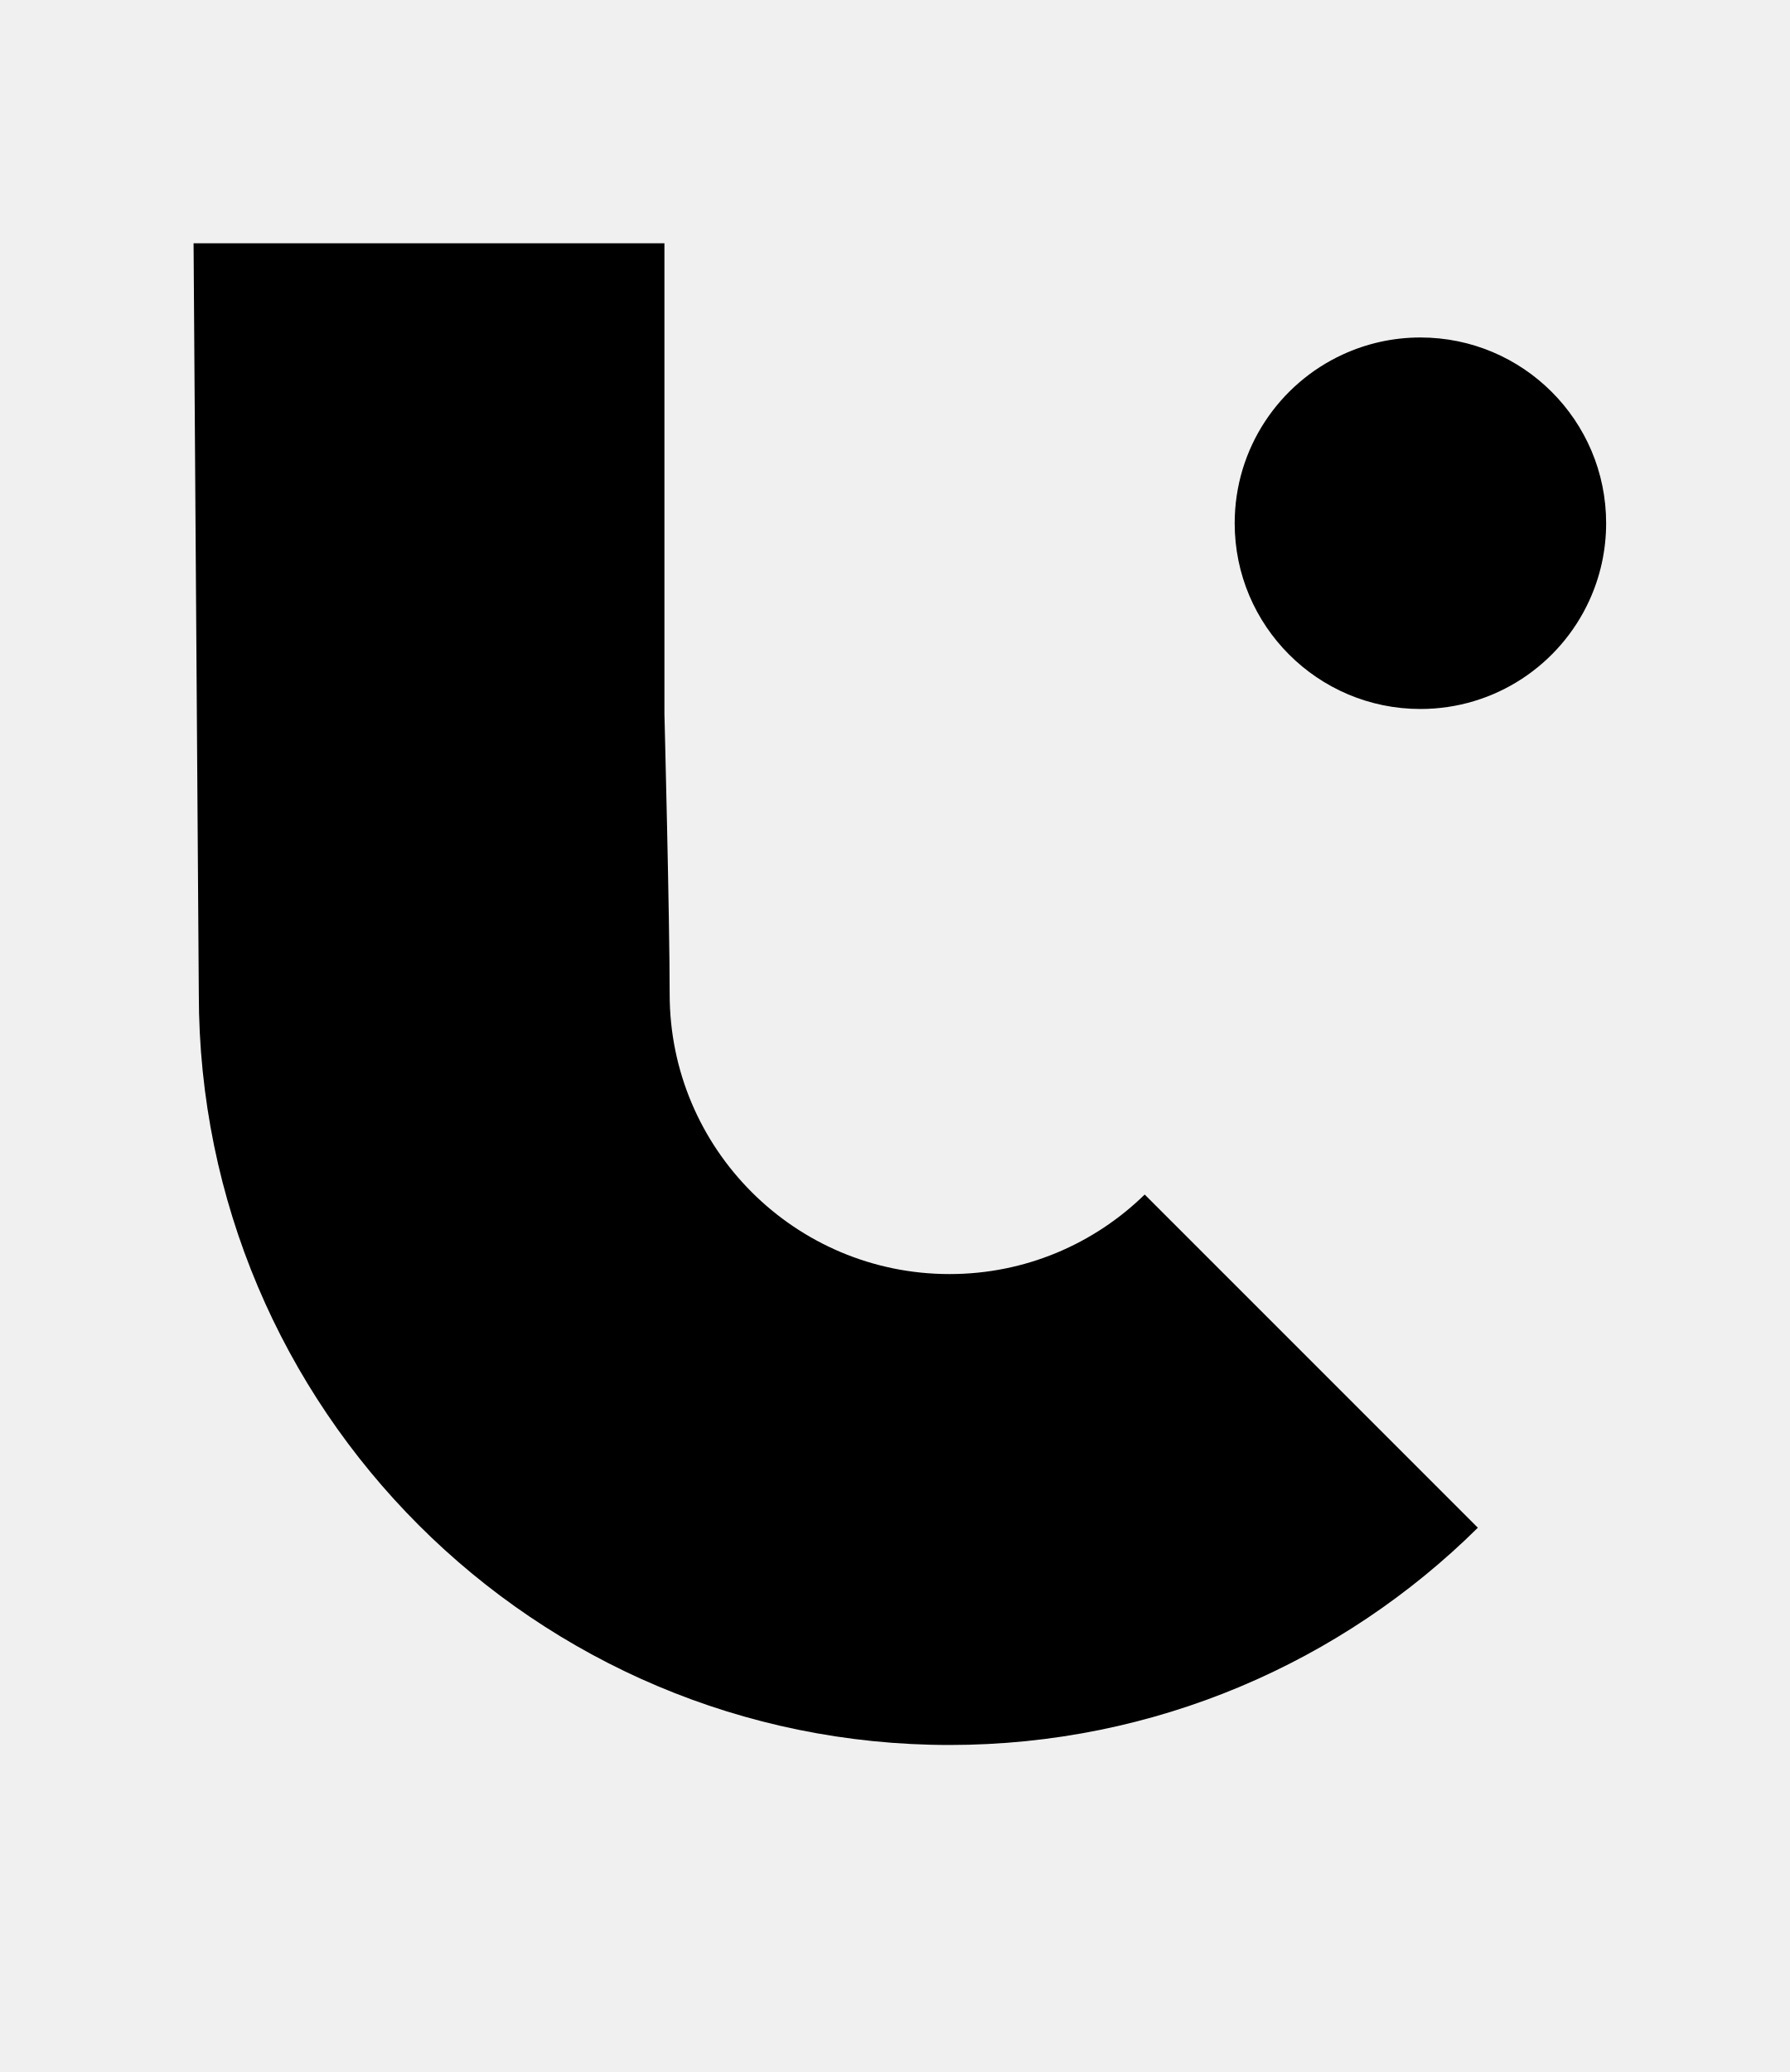
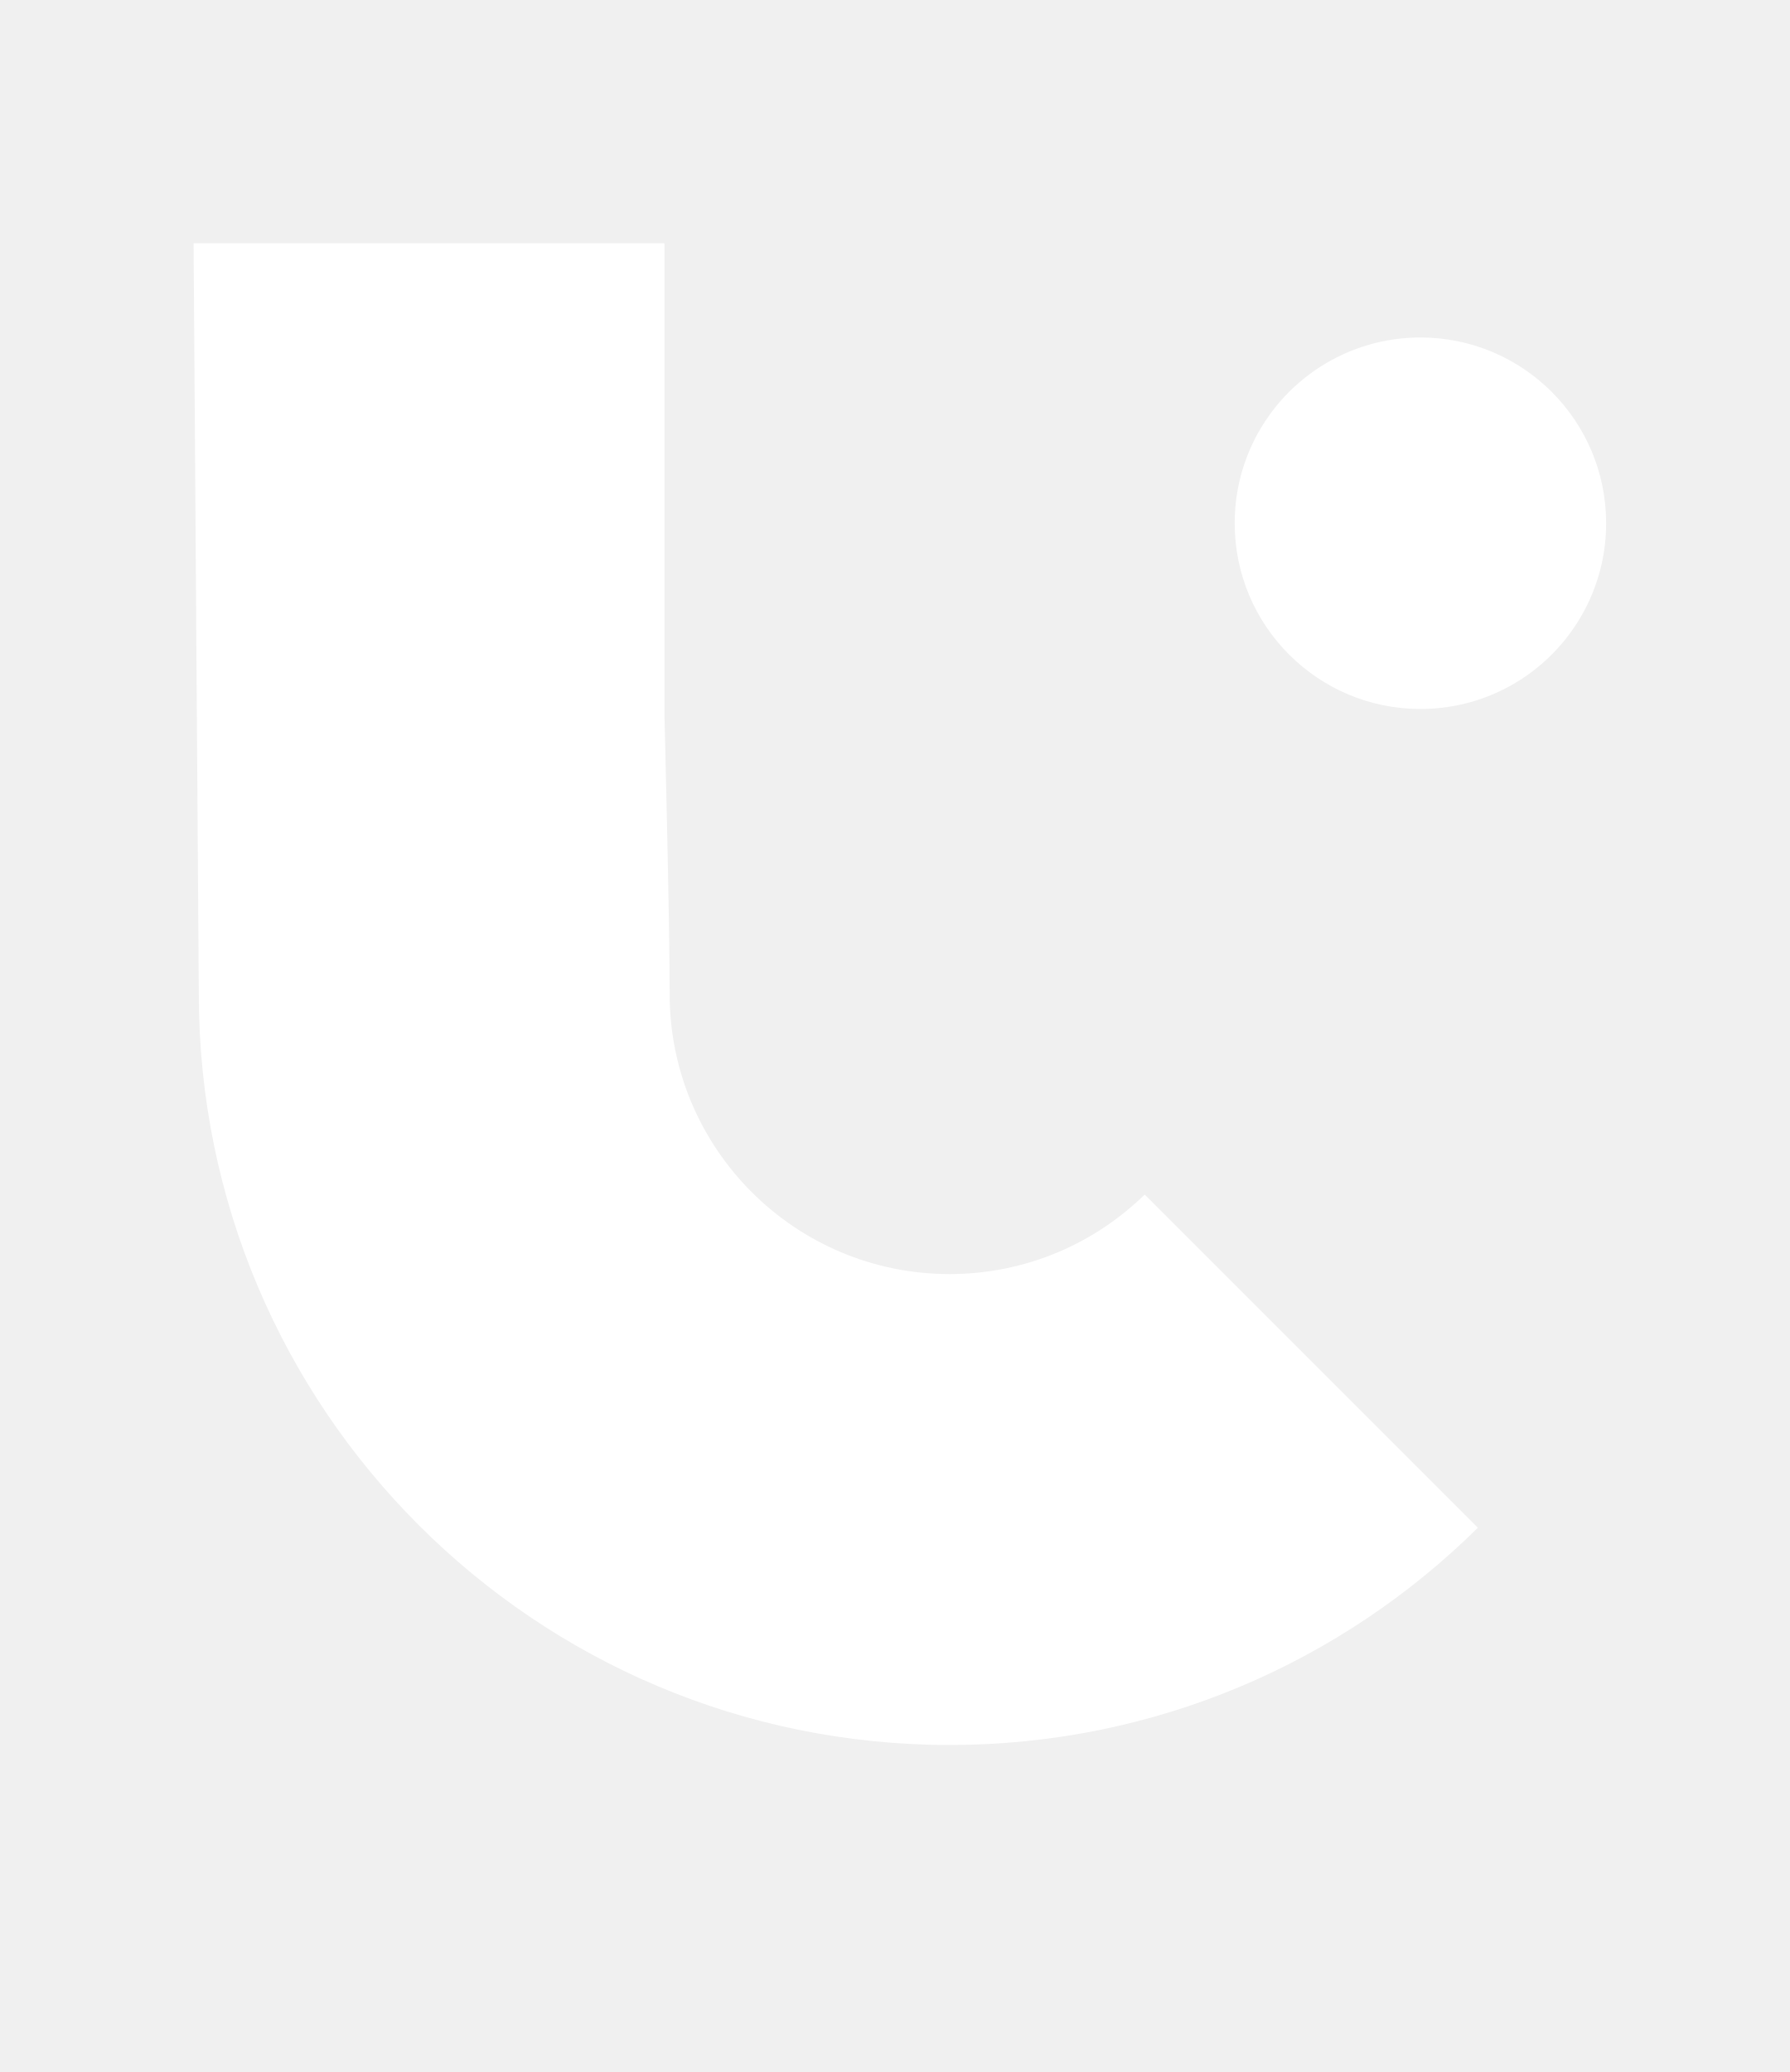
<svg xmlns="http://www.w3.org/2000/svg" id="Layer_1" data-name="Layer 1" version="1.1" viewBox="0 0 171 198">
  <defs>
    <style>
      .cls-1 {
-         fill: #000;
-         stroke-width: 0px;
+       fill: #ffffff;
+       stroke-width: 0px;
      }
+       .dark {
+       fill: #000000;
+       }
+ 
    </style>
  </defs>
  <path class="cls-1" d="M153.5,50c0,2.64-.58,5.15-1.62,7.41-2.8,6.1-8.97,10.34-16.13,10.34-9.8,0-17.75-7.95-17.75-17.75,0-7.16,4.24-13.33,10.34-16.13,2.26-1.04,4.77-1.62,7.41-1.62,9.8,0,17.75,7.95,17.75,17.75Z" />
  <path class="cls-1" d="M141.24,145.99c-12.97,12.83-30.81,20.76-50.49,20.76-39.63,0-71.75-32.12-71.75-71.75l-.5-71.75h45v45s.5,19.49.5,26.75c0,14.77,11.98,26.75,26.75,26.75,7.26,0,13.84-2.9,18.65-7.6l8.1,8.1,23.74,23.74Z" />
</svg>
